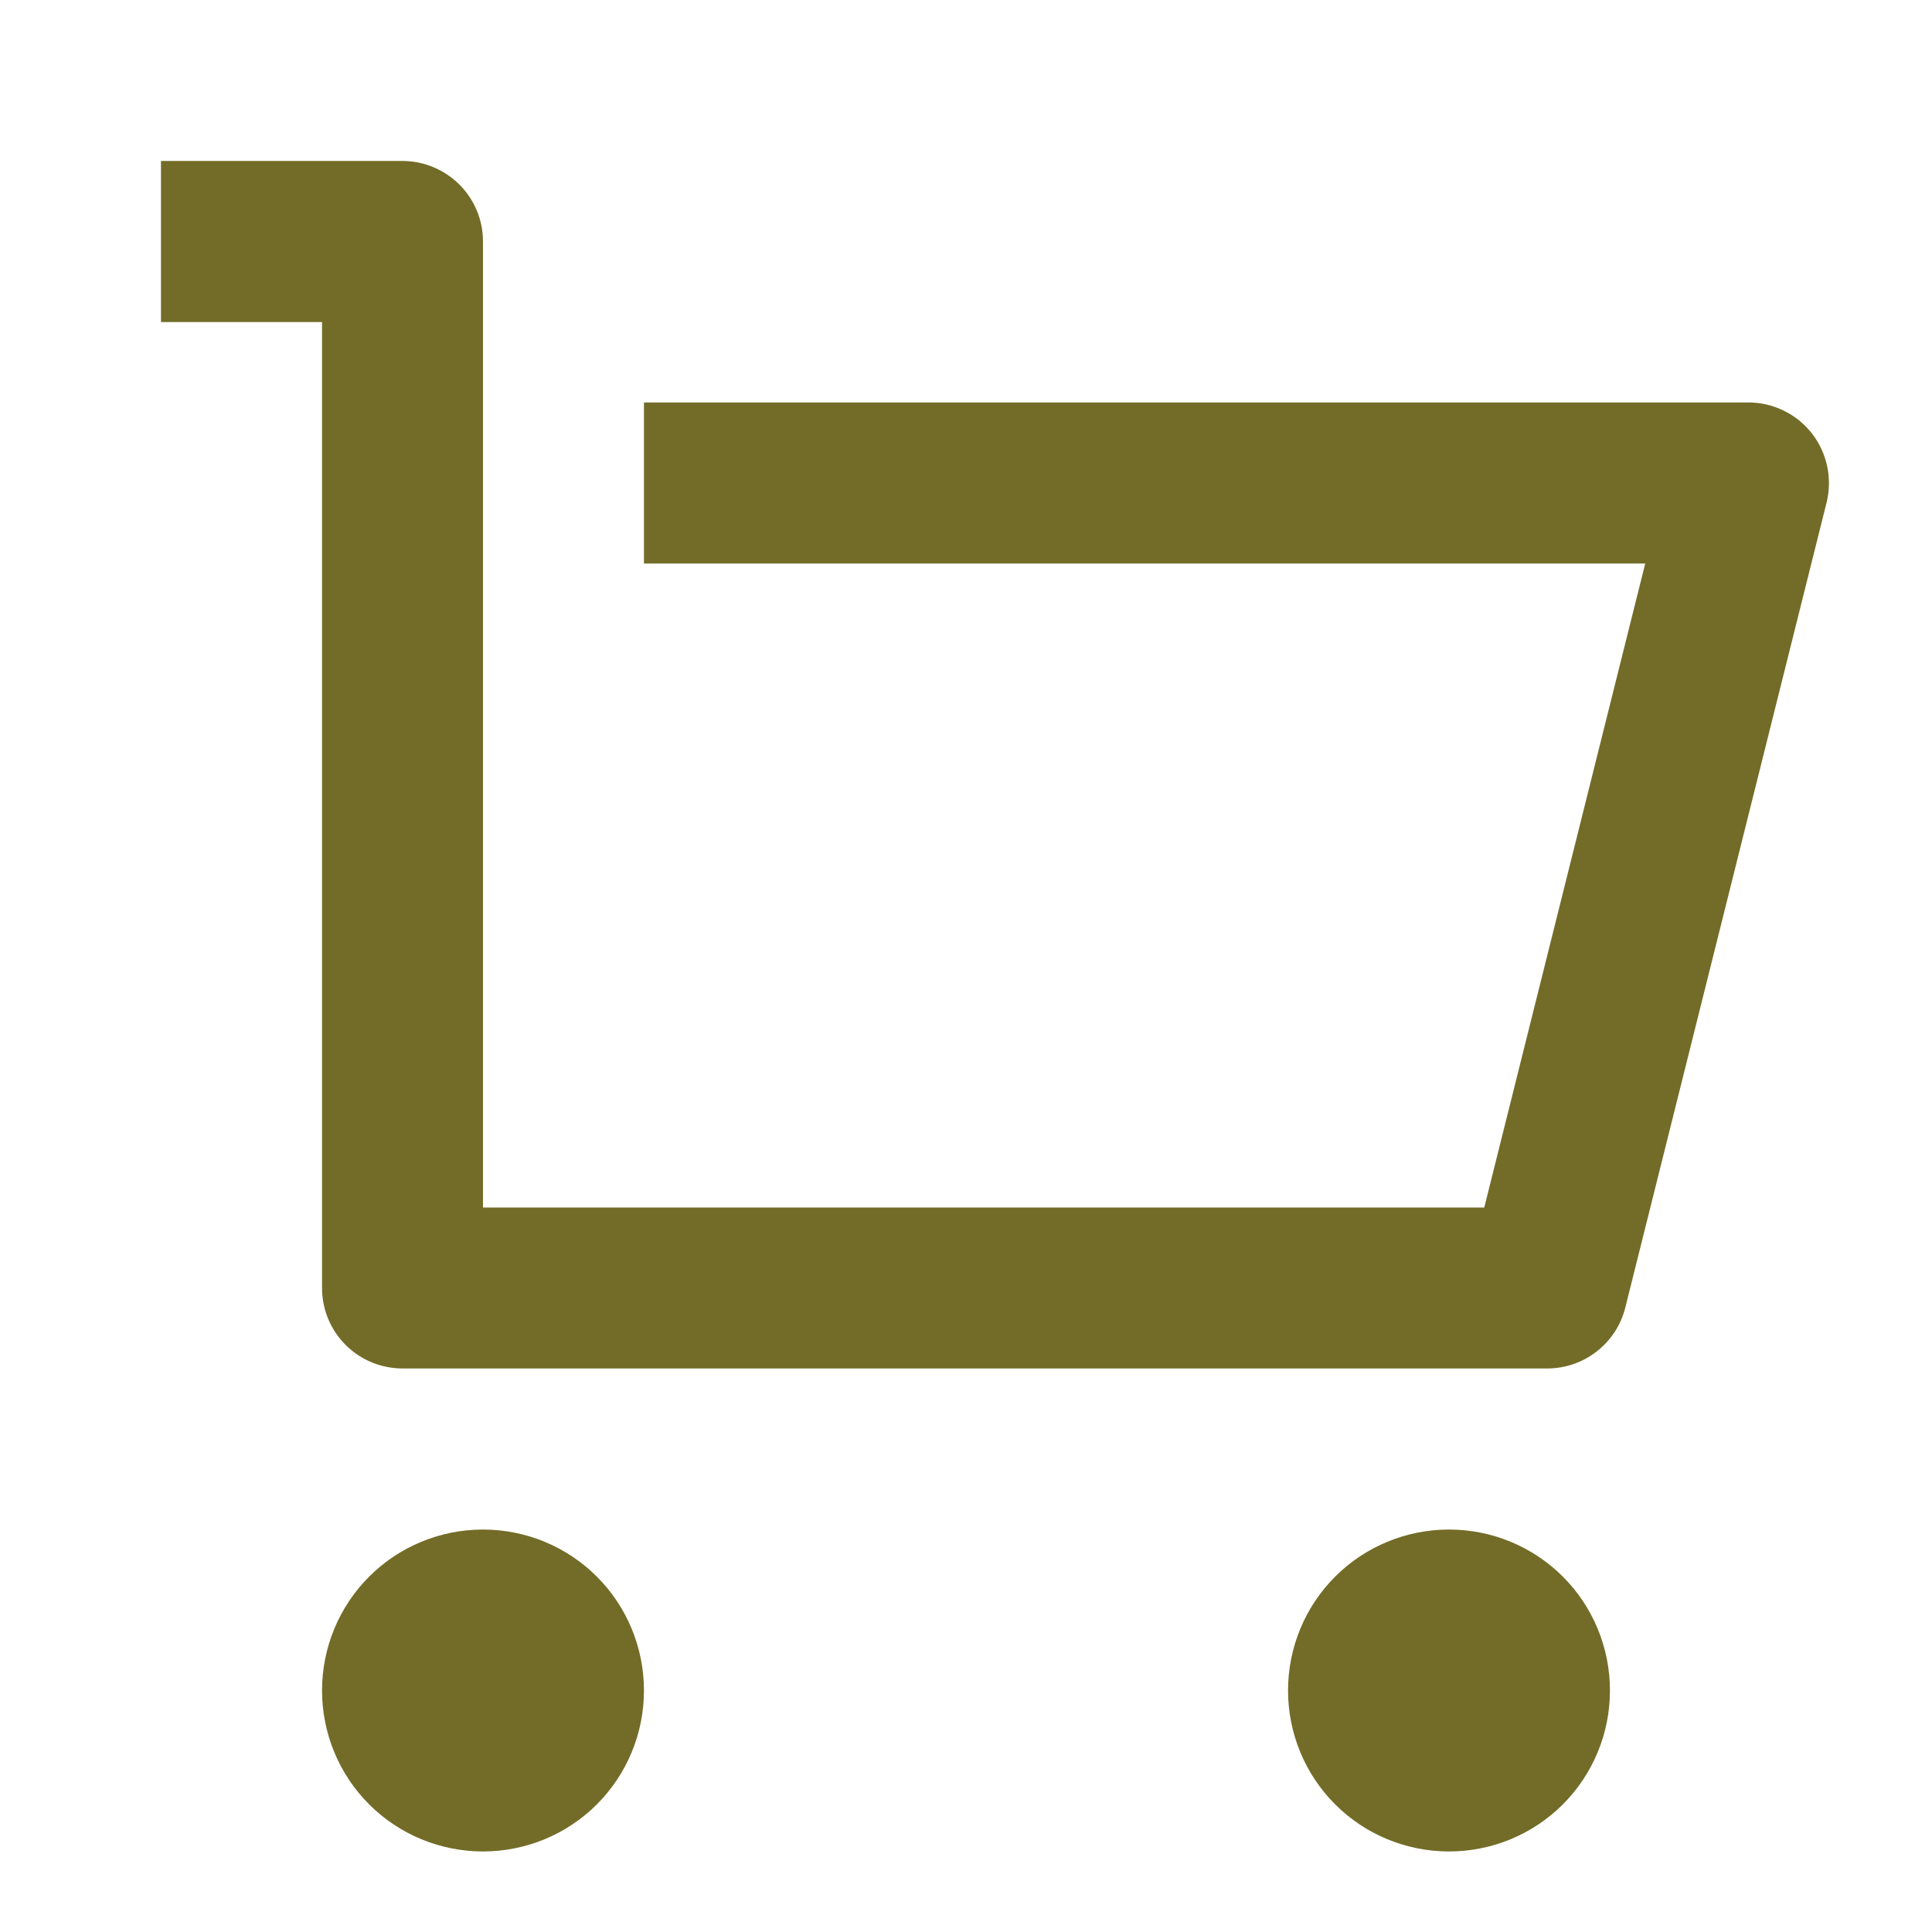
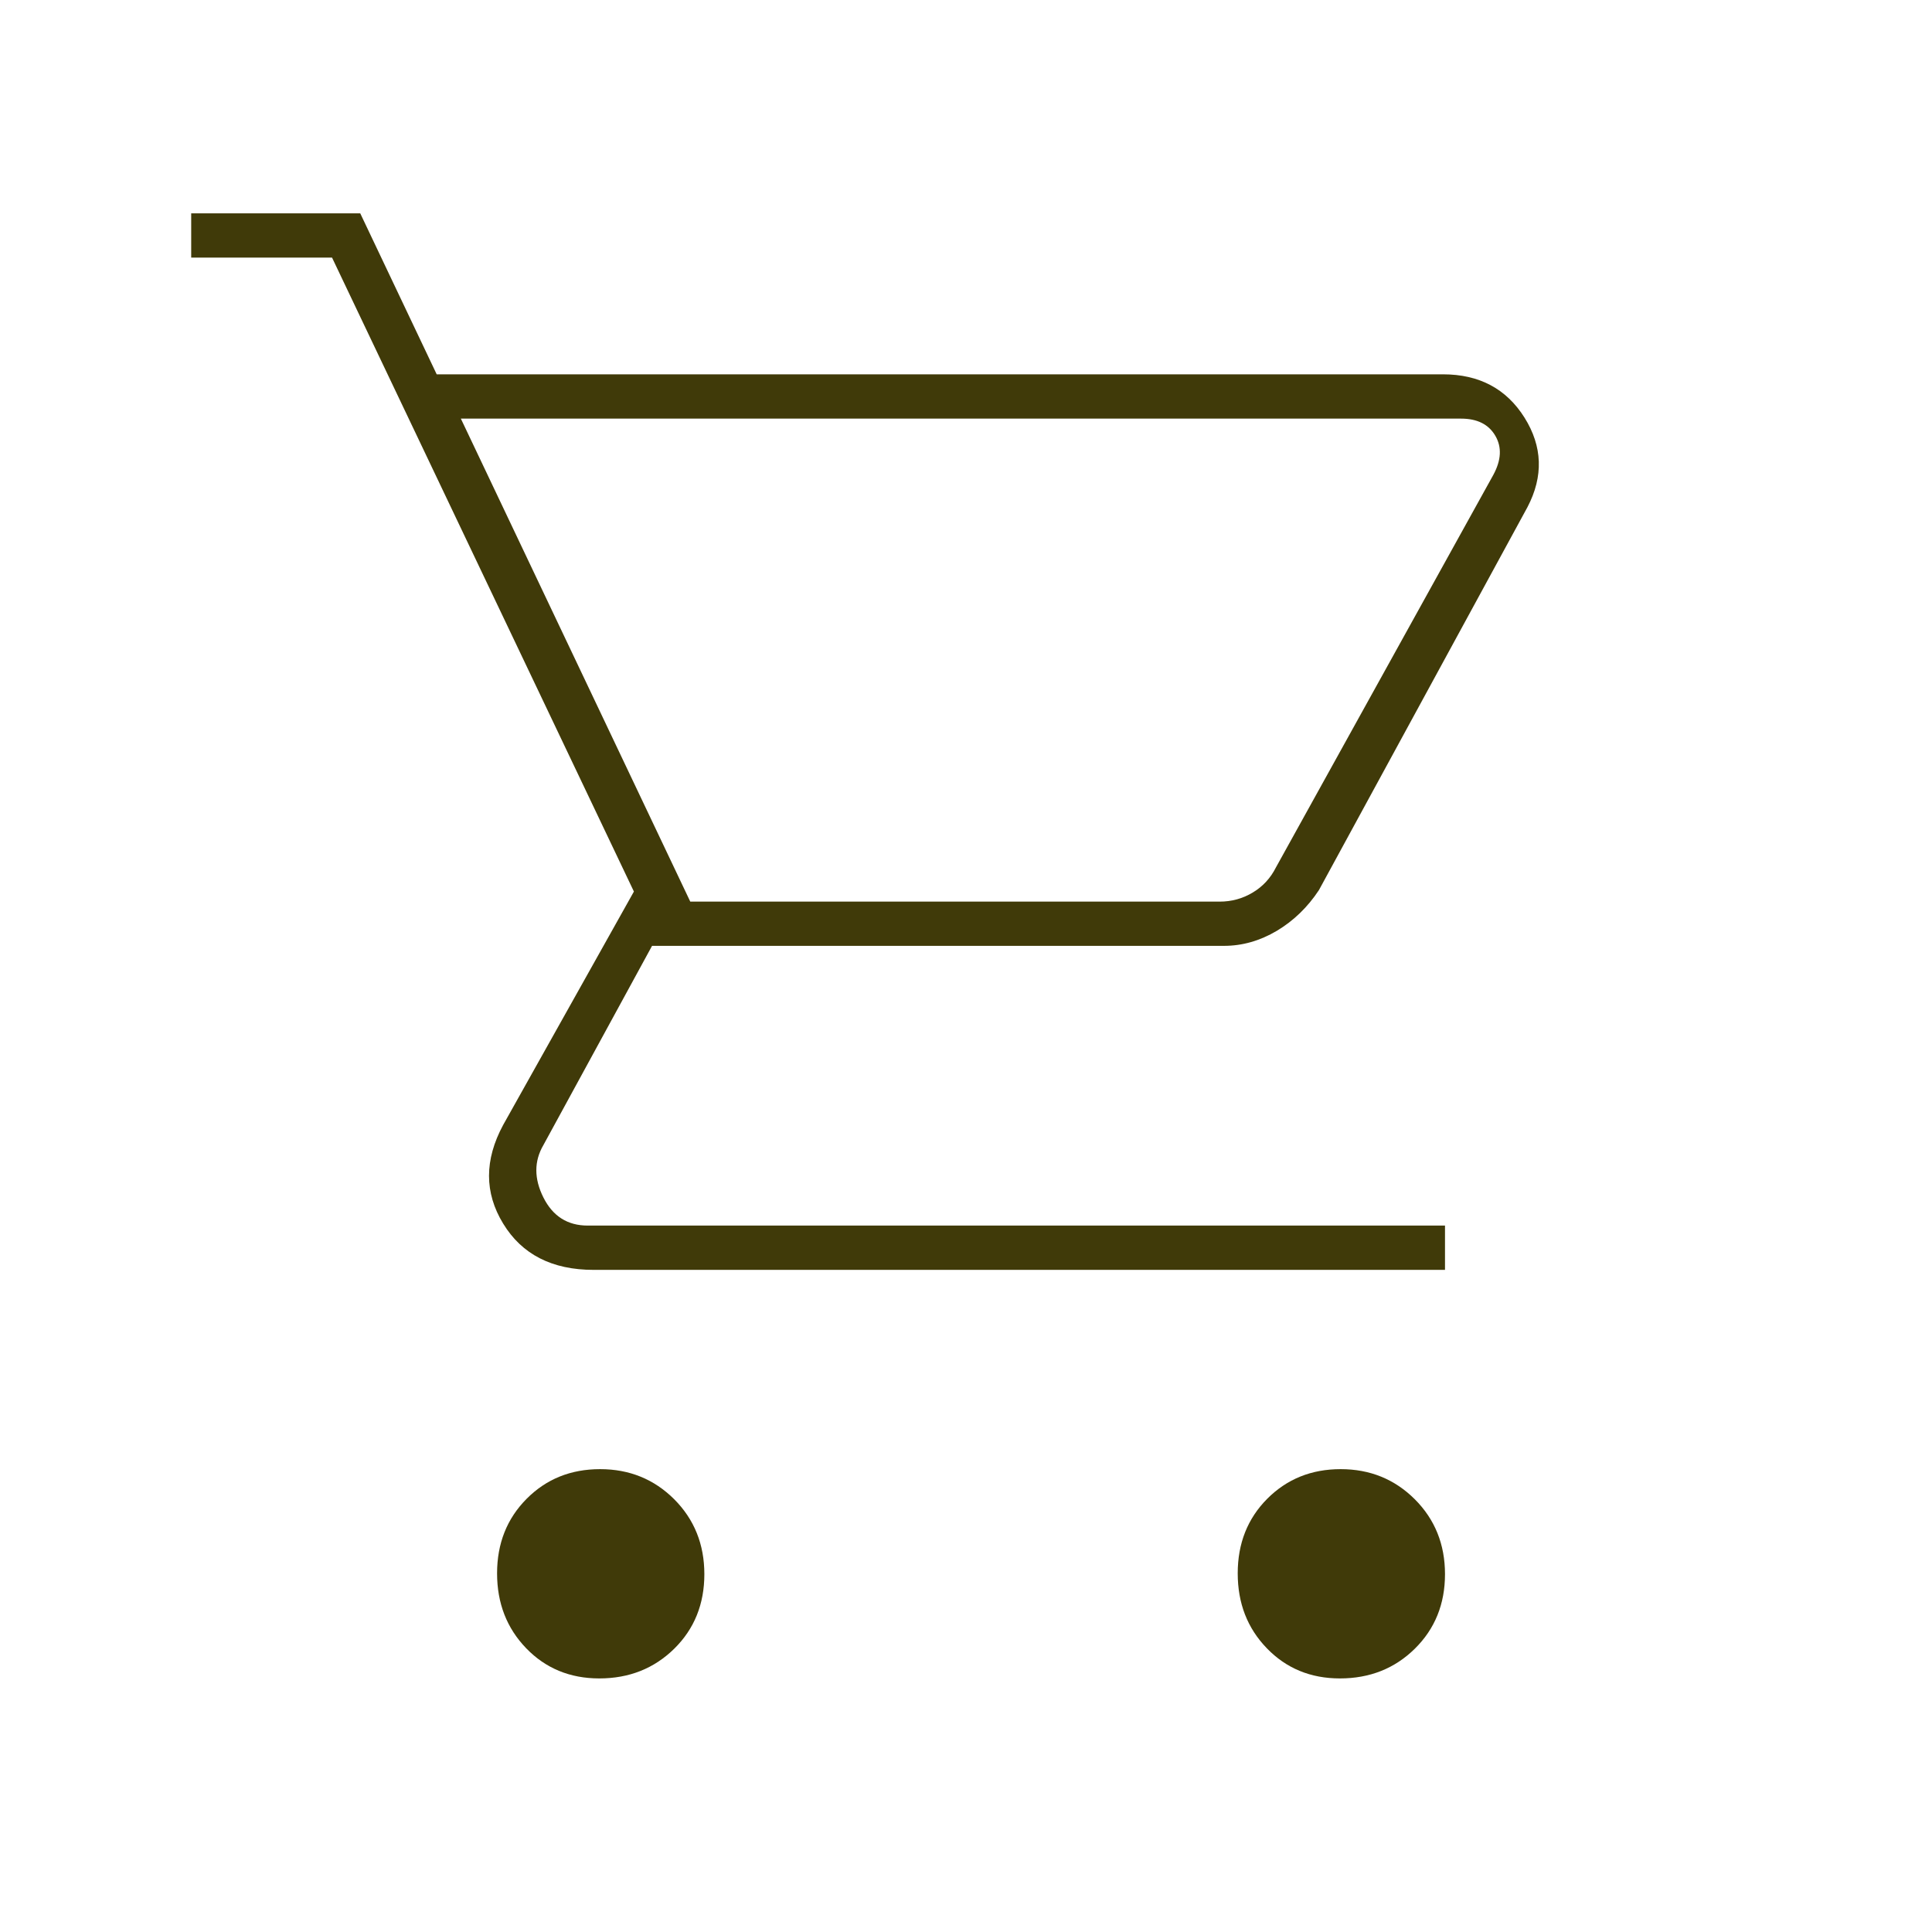
- <svg xmlns="http://www.w3.org/2000/svg" width="16" height="16" viewBox="0 0 16 16" fill="none">
-   <path d="M2.667 10.667V2.667H1.333V1.333H3.333C3.51 1.333 3.68 1.404 3.805 1.529C3.93 1.654 4 1.823 4 2V10H12.292L13.625 4.667H5.333V3.333H14.48C14.581 3.333 14.681 3.356 14.772 3.401C14.864 3.445 14.943 3.51 15.006 3.59C15.068 3.67 15.111 3.763 15.132 3.862C15.153 3.961 15.151 4.064 15.127 4.162L13.46 10.829C13.424 10.973 13.341 11.101 13.223 11.192C13.106 11.284 12.962 11.333 12.813 11.333H3.333C3.157 11.333 2.987 11.263 2.862 11.138C2.737 11.013 2.667 10.844 2.667 10.667V10.667ZM4 15.333C3.646 15.333 3.307 15.193 3.057 14.943C2.807 14.693 2.667 14.354 2.667 14C2.667 13.646 2.807 13.307 3.057 13.057C3.307 12.807 3.646 12.667 4 12.667C4.354 12.667 4.693 12.807 4.943 13.057C5.193 13.307 5.333 13.646 5.333 14C5.333 14.354 5.193 14.693 4.943 14.943C4.693 15.193 4.354 15.333 4 15.333ZM12 15.333C11.646 15.333 11.307 15.193 11.057 14.943C10.807 14.693 10.667 14.354 10.667 14C10.667 13.646 10.807 13.307 11.057 13.057C11.307 12.807 11.646 12.667 12 12.667C12.354 12.667 12.693 12.807 12.943 13.057C13.193 13.307 13.333 13.646 13.333 14C13.333 14.354 13.193 14.693 12.943 14.943C12.693 15.193 12.354 15.333 12 15.333Z" fill="#736C28" />
+ <svg xmlns="http://www.w3.org/2000/svg" width="28" height="28" viewBox="0 0 28 28" fill="none">
+   <path d="M8.685 24.325C8.261 24.325 7.907 24.179 7.626 23.888C7.345 23.597 7.204 23.235 7.204 22.802C7.204 22.369 7.347 22.009 7.632 21.722C7.917 21.435 8.272 21.292 8.697 21.292C9.121 21.292 9.479 21.437 9.771 21.728C10.062 22.02 10.208 22.382 10.208 22.814C10.208 23.247 10.063 23.607 9.772 23.894C9.48 24.181 9.118 24.325 8.685 24.325ZM19.419 24.325C18.994 24.325 18.641 24.179 18.36 23.888C18.078 23.597 17.938 23.235 17.938 22.802C17.938 22.369 18.08 22.009 18.365 21.722C18.651 21.435 19.005 21.292 19.43 21.292C19.854 21.292 20.212 21.437 20.504 21.728C20.796 22.02 20.942 22.382 20.942 22.814C20.942 23.247 20.796 23.607 20.505 23.894C20.214 24.181 19.852 24.325 19.419 24.325ZM6.679 6.067L10.004 13.067H17.675C17.85 13.067 18.01 13.023 18.156 12.935C18.302 12.848 18.414 12.726 18.492 12.571L21.642 6.883C21.758 6.669 21.768 6.48 21.671 6.315C21.574 6.149 21.408 6.067 21.175 6.067H6.679ZM6.329 5.425H20.913C21.438 5.425 21.831 5.634 22.094 6.052C22.356 6.47 22.371 6.903 22.137 7.35L19.115 12.9C18.952 13.147 18.749 13.344 18.505 13.49C18.26 13.635 18.005 13.708 17.739 13.708H9.45L7.875 16.596C7.739 16.829 7.739 17.082 7.875 17.354C8.011 17.626 8.225 17.762 8.517 17.762H20.942V18.404H8.604C8.001 18.404 7.564 18.18 7.292 17.733C7.019 17.286 7.019 16.81 7.292 16.304L9.187 12.921L4.812 3.733H2.771V3.092H5.221L6.329 5.425Z" fill="#403A09" />
</svg>
